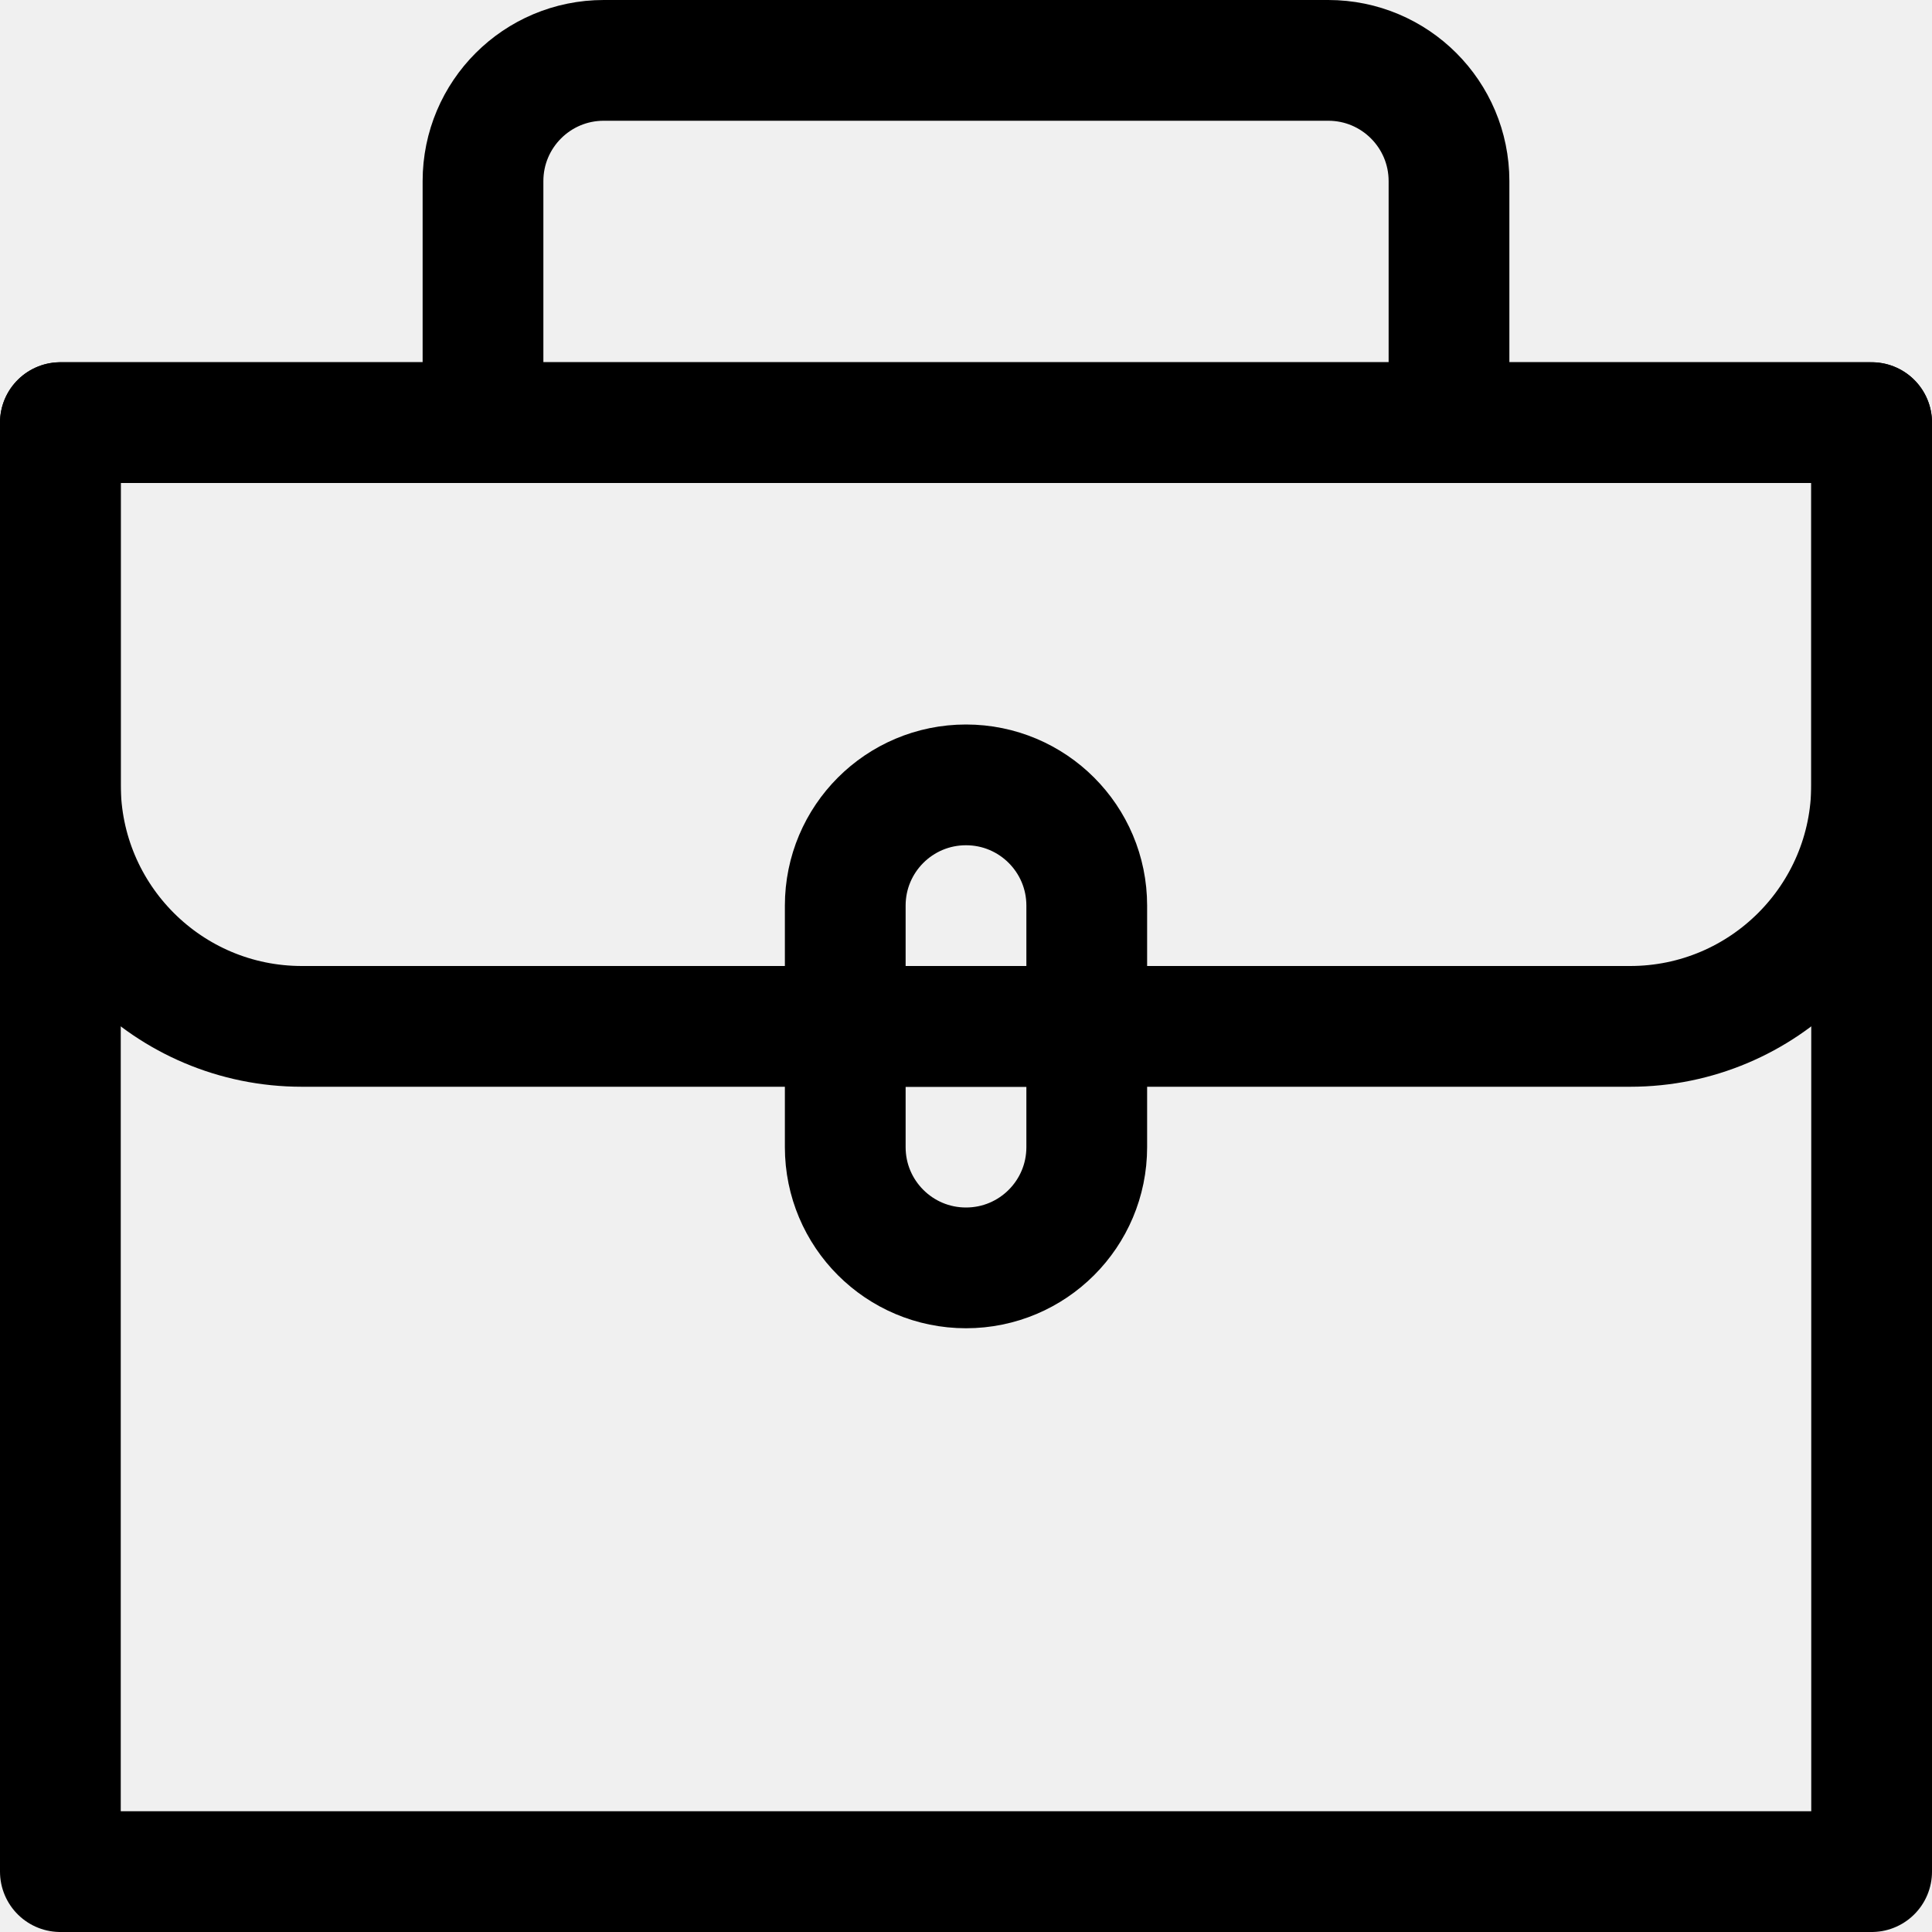
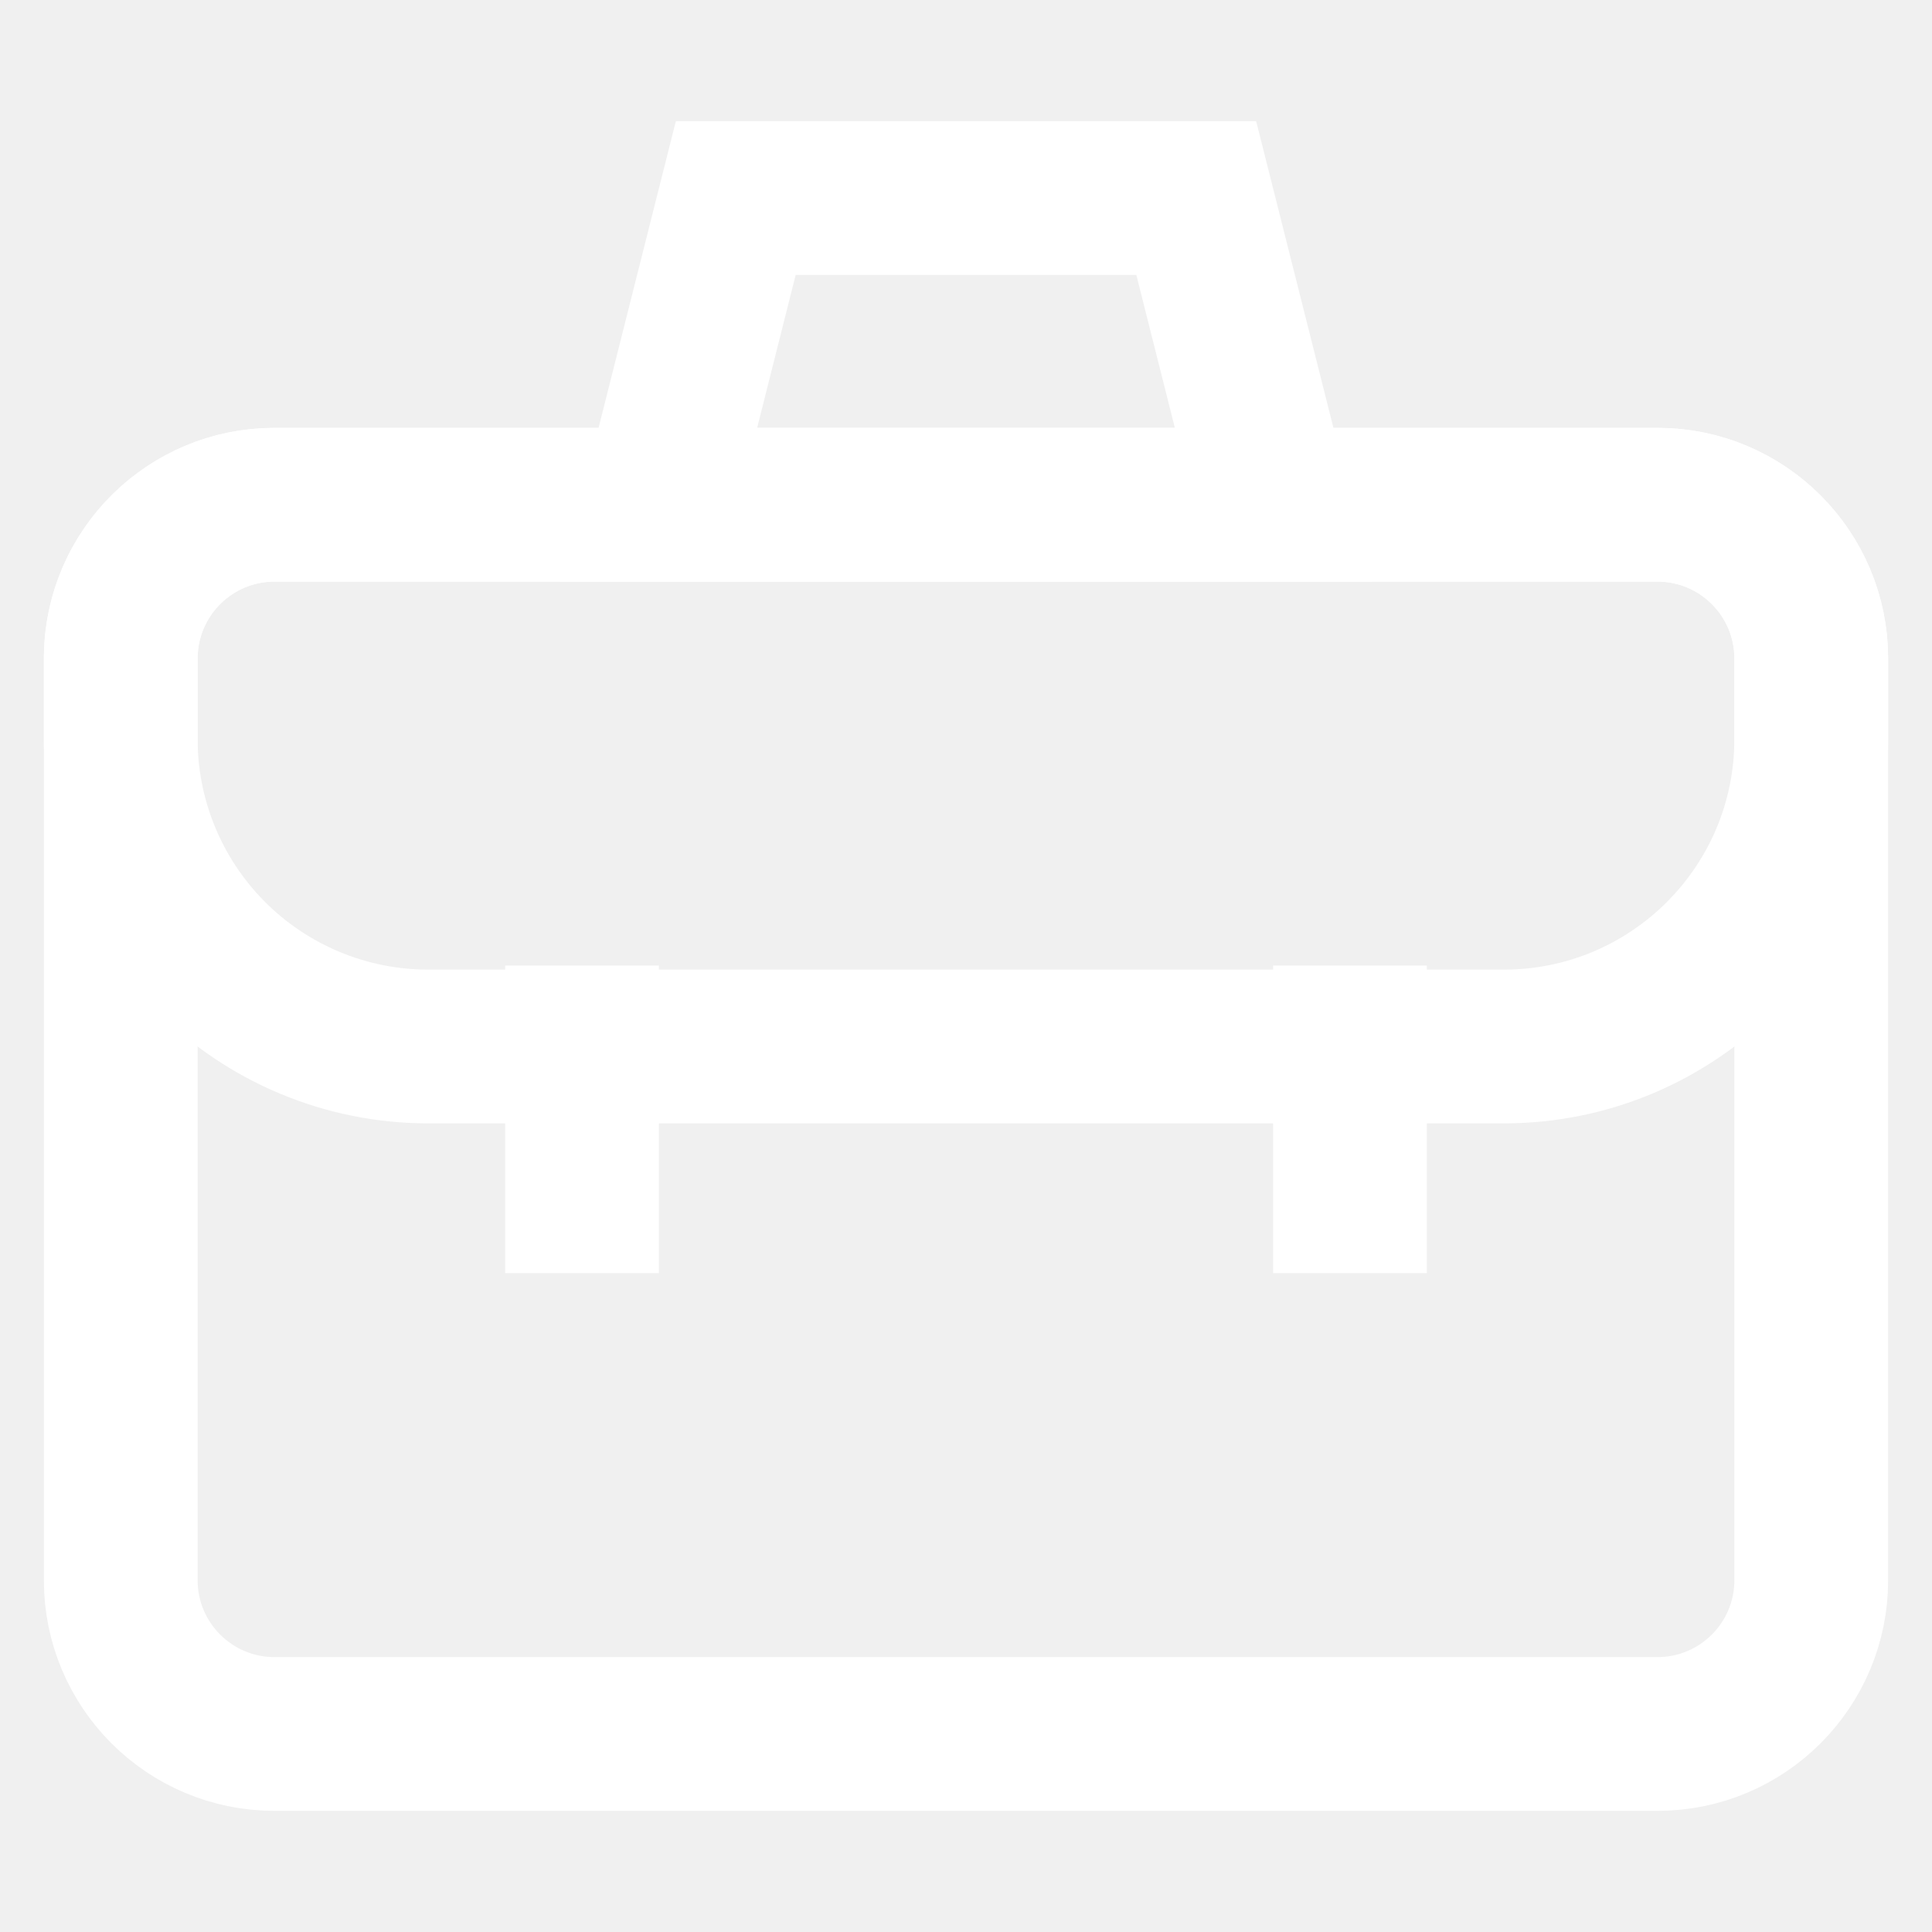
- <svg xmlns="http://www.w3.org/2000/svg" width="800px" height="800px" viewBox="0 0 32 32" enable-background="new 0 0 32 32" id="Stock_cut" version="1.1" xml:space="preserve">
-   <g>
-     <rect fill="none" height="24" stroke="#000000" stroke-linejoin="round" stroke-miterlimit="10" stroke-width="2" width="30" x="1" y="7" />
-     <path d="M31,7H1v6   c0,2.209,1.791,4,4,4h22c2.209,0,4-1.791,4-4V7z" fill="none" stroke="#000000" stroke-linejoin="round" stroke-miterlimit="10" stroke-width="2" />
-     <path d="M8,7V3   c0-1.105,0.895-2,2-2h12c1.105,0,2,0.895,2,2v4" fill="none" stroke="#000000" stroke-linejoin="round" stroke-miterlimit="10" stroke-width="2" />
-     <path d="M16,21L16,21   c-1.105,0-2-0.895-2-2v-4c0-1.105,0.895-2,2-2h0c1.105,0,2,0.895,2,2v4C18,20.105,17.105,21,16,21z" fill="none" stroke="#000000" stroke-linejoin="round" stroke-miterlimit="10" stroke-width="2" />
-     <line fill="none" stroke="#000000" stroke-linejoin="round" stroke-miterlimit="10" stroke-width="2" x1="18" x2="14" y1="17" y2="17" />
+ <svg xmlns="http://www.w3.org/2000/svg" width="800px" height="800px" viewBox="0 0 24 24" fill="#000000">
+   <g id="SVGRepo_bgCarrier" stroke-width="0" />
+   <g id="SVGRepo_tracerCarrier" stroke-linecap="round" stroke-linejoin="round" />
+   <g id="SVGRepo_iconCarrier">
+     <defs>
+       <style>.cls-1{fill:none;stroke:#FFFFFF;stroke-linecap:square;stroke-miterlimit:10;stroke-width:1.91px;}</style>
+     </defs>
+     <g id="briefcase_office" data-name="briefcase office">
+       <rect class="cls-1" x="1.5" y="6.27" width="21" height="15.27" rx="1.91" />
+       <path class="cls-1" d="M3.41,6.27H20.59A1.91,1.91,0,0,1,22.5,8.18v1A3.82,3.82,0,0,1,18.68,13H5.32A3.82,3.82,0,0,1,1.5,9.14v-1A1.91,1.91,0,0,1,3.41,6.27Z" />
+       <line class="cls-1" x1="7.23" y1="12.95" x2="7.23" y2="14.86" />
+       <line class="cls-1" x1="16.77" y1="12.95" x2="16.77" y2="14.86" />
+       <polygon class="cls-1" points="15.82 6.27 8.18 6.27 9.14 2.46 14.86 2.46 15.82 6.27" />
+     </g>
  </g>
</svg>
